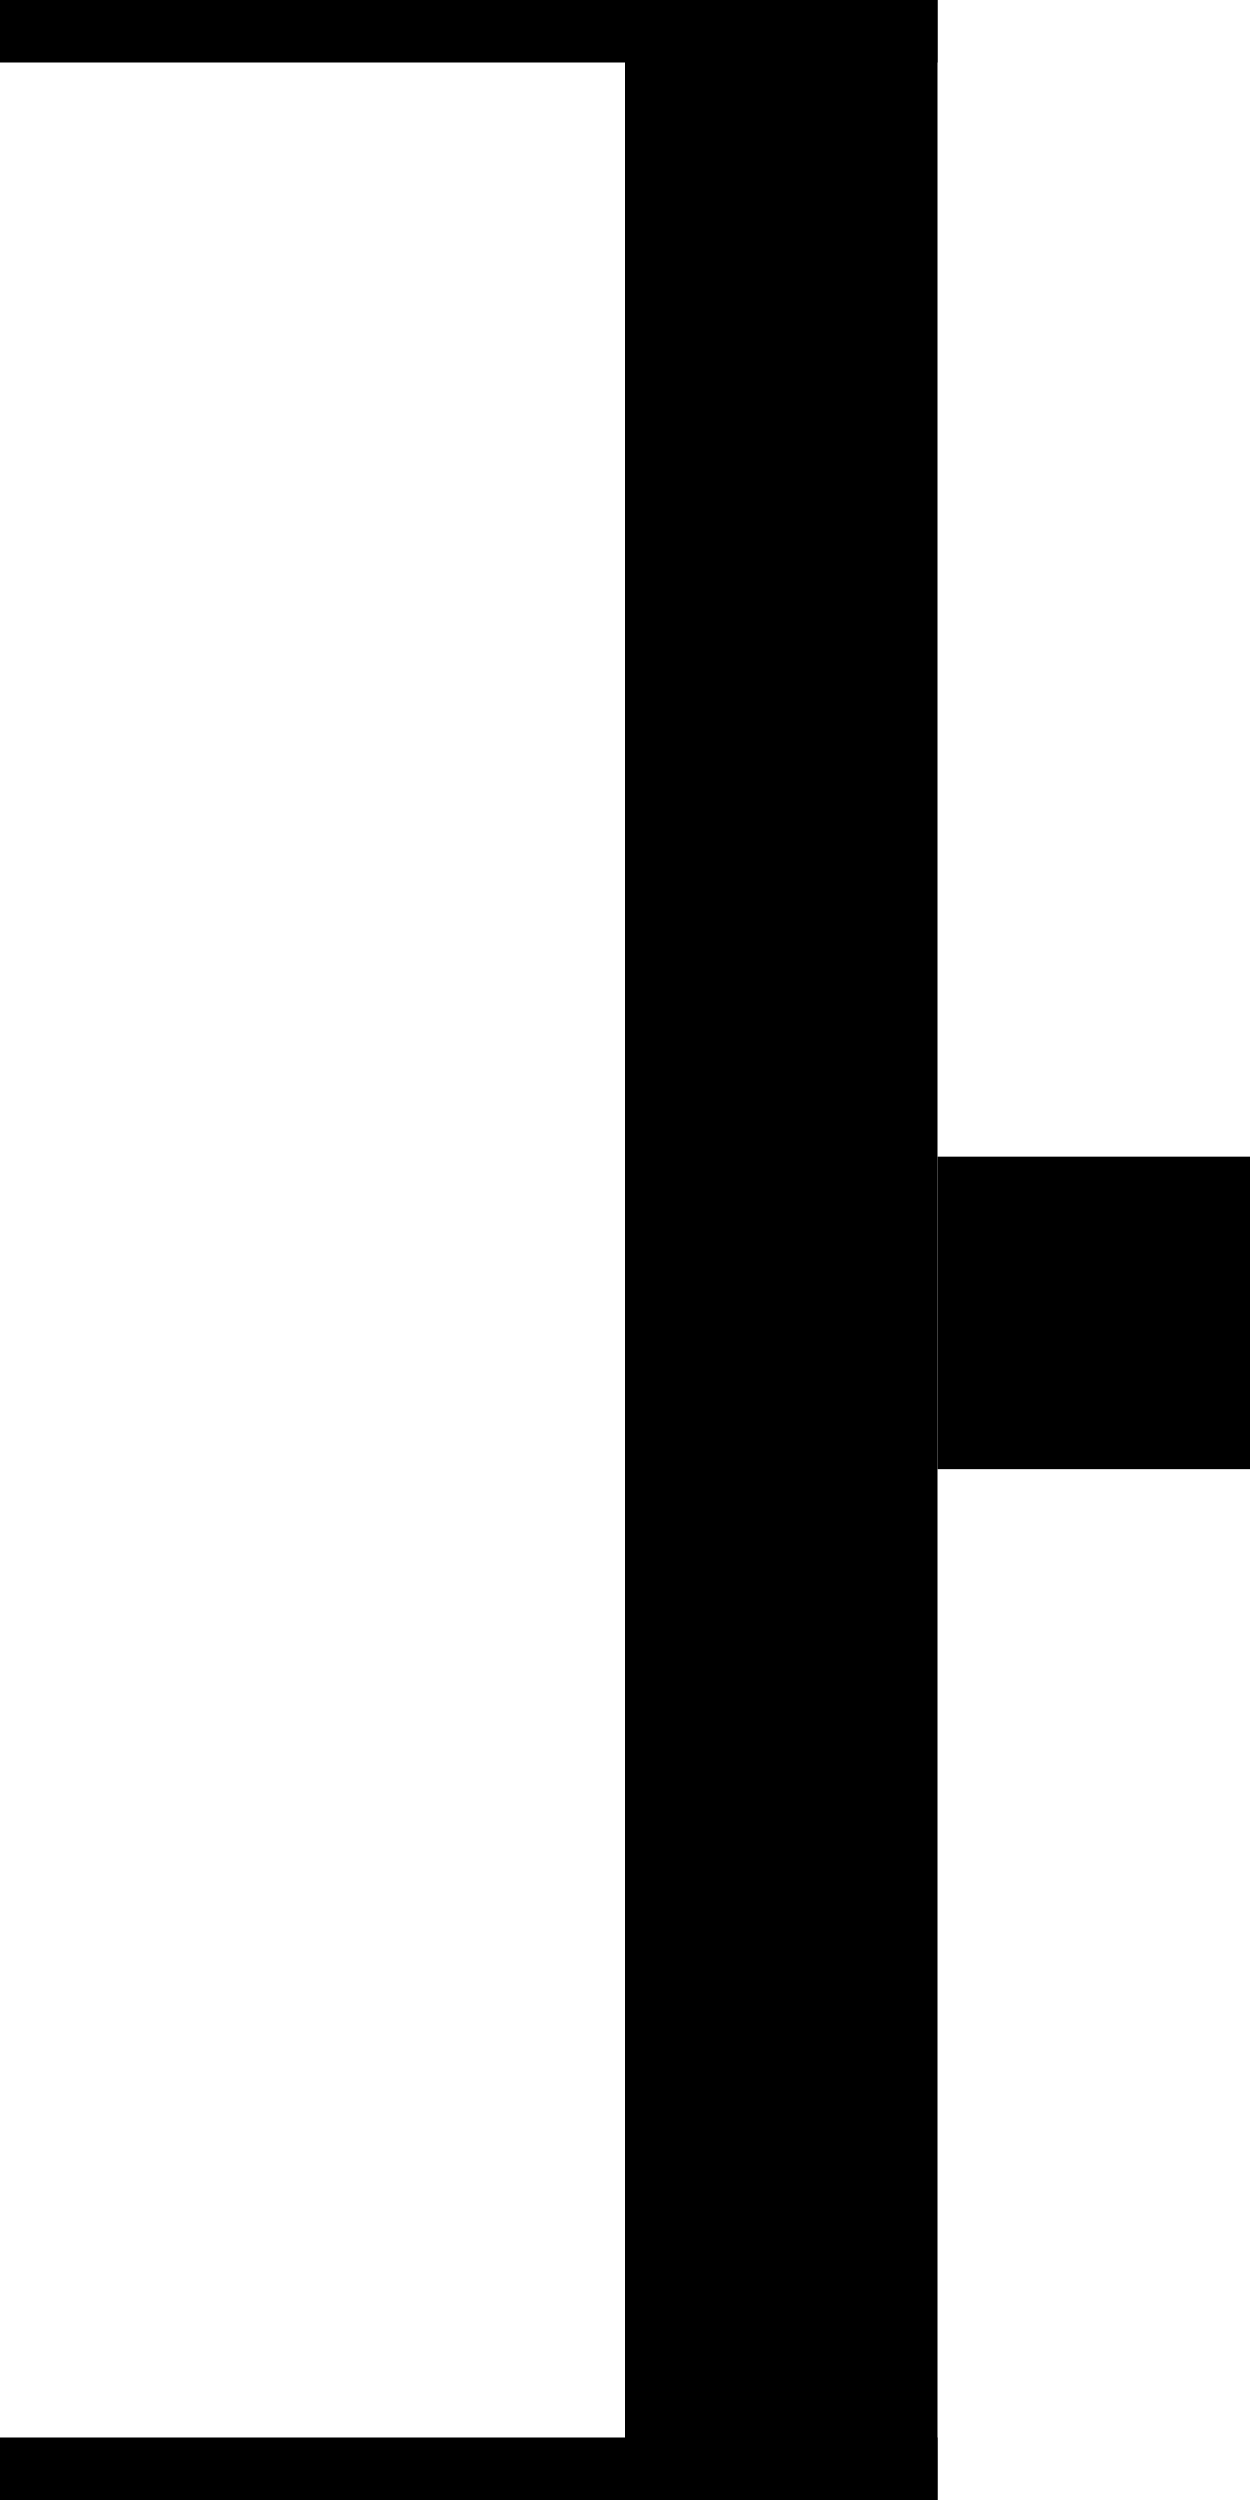
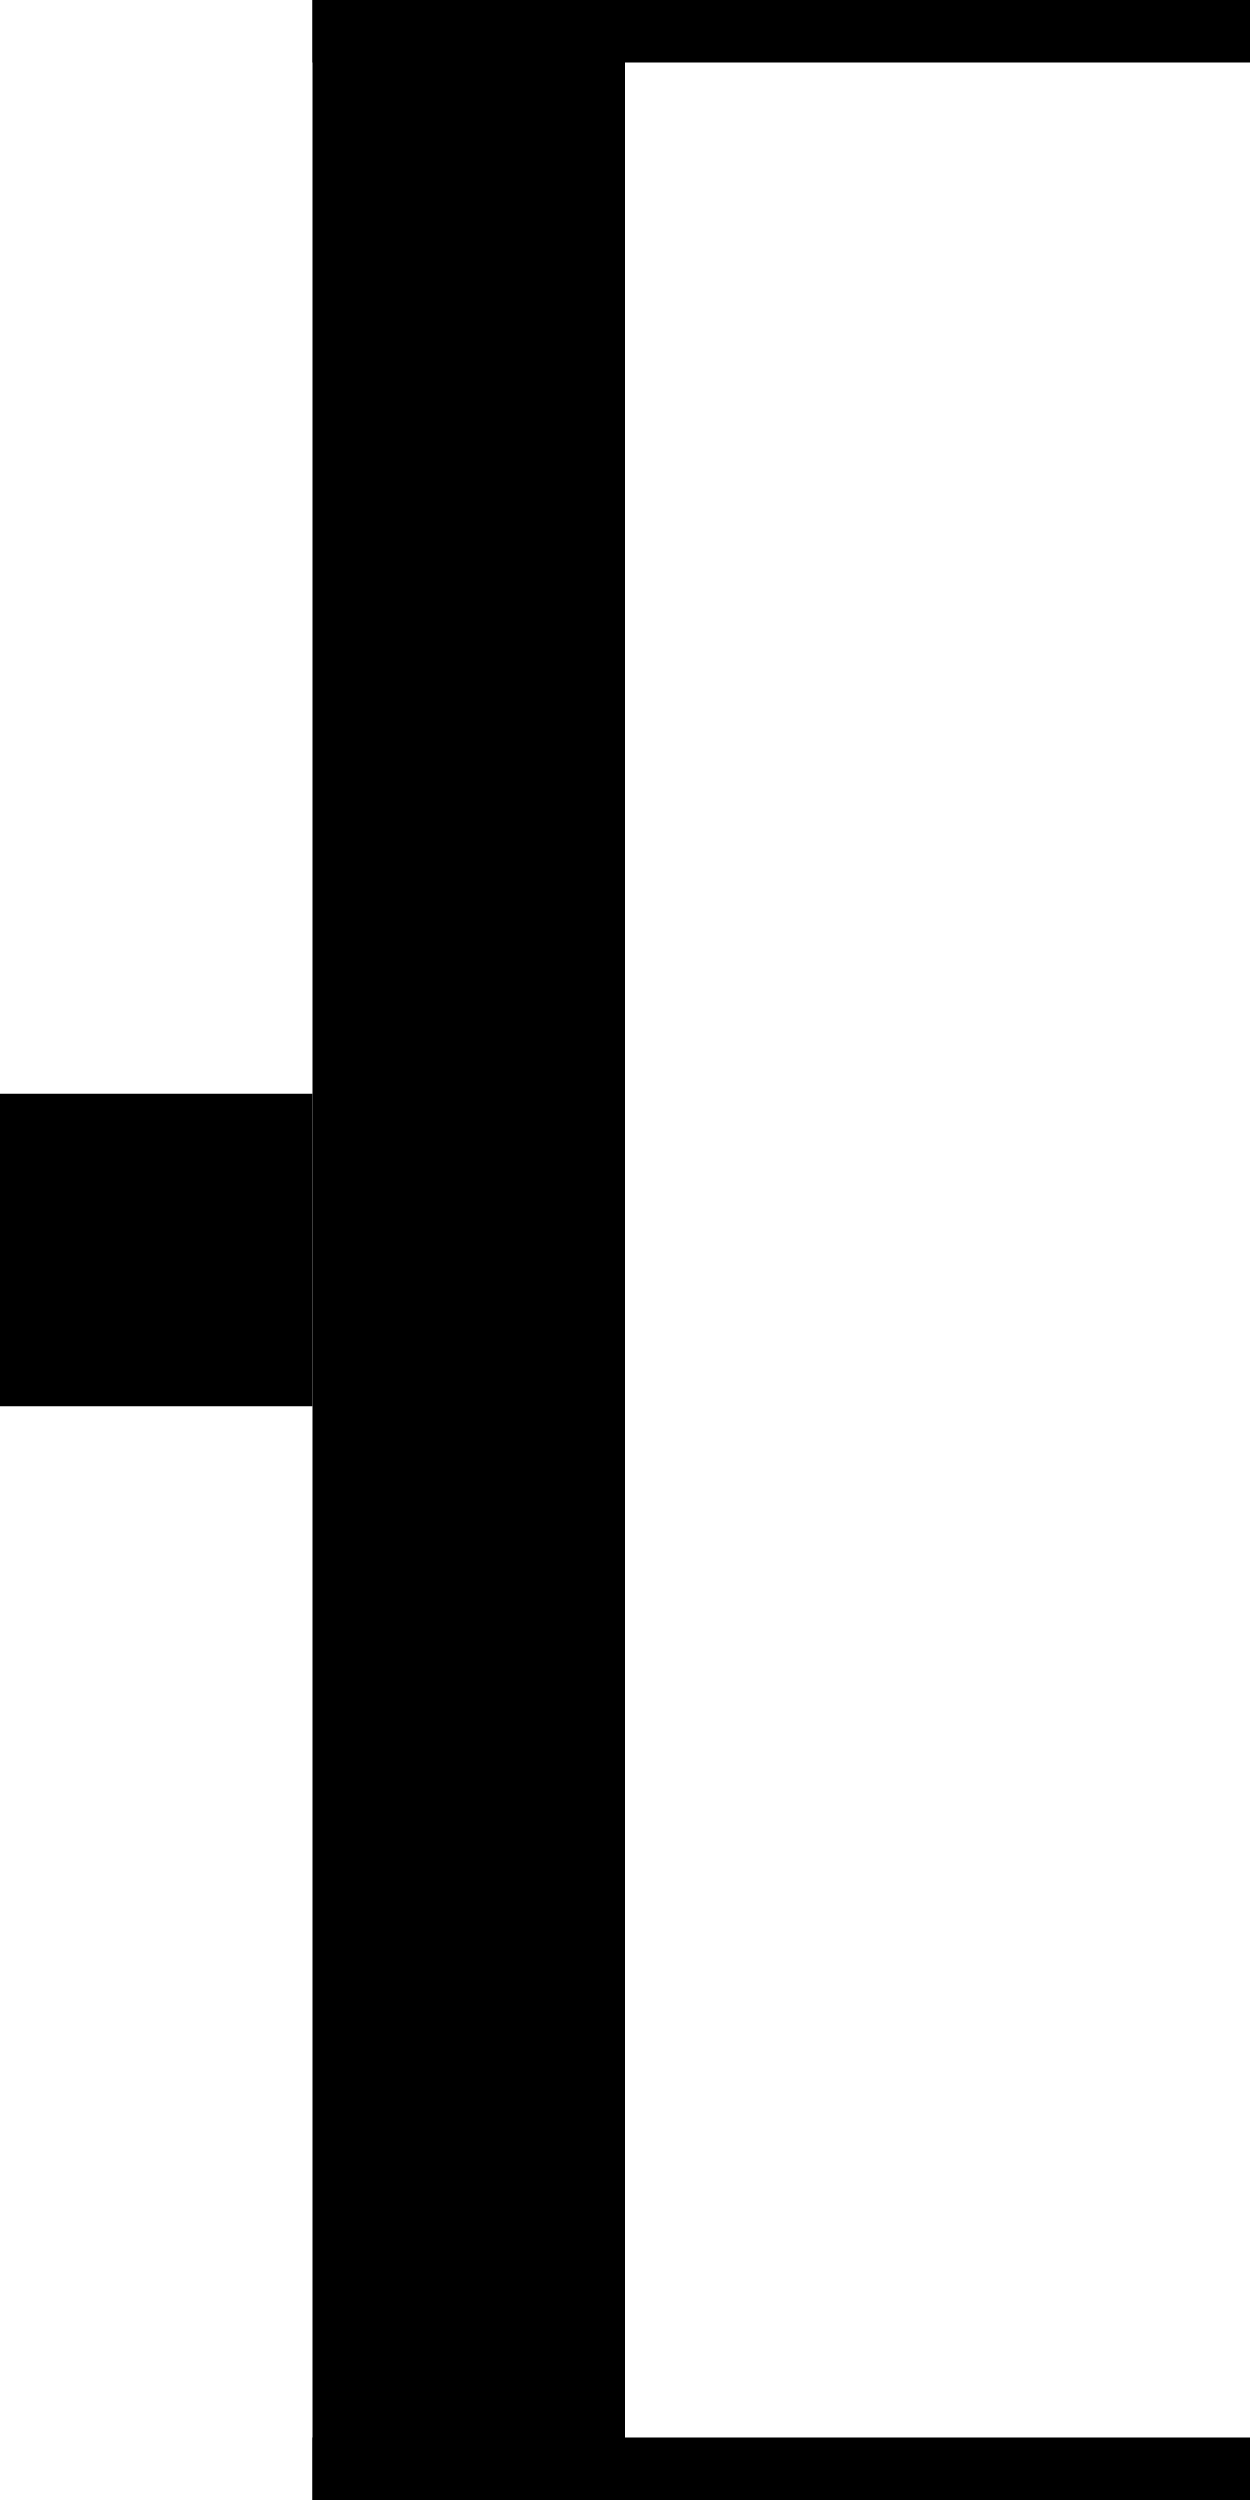
<svg xmlns="http://www.w3.org/2000/svg" id="_图层_1" data-name="图层 1" viewBox="0 0 400 800">
  <g>
-     <rect x="200.5" y=".5" width="99" height="799" />
-     <path d="M299,1v798h-98V1h98M300,0h-100v800h100V0h0Z" />
+     <rect x="100.5" y=".5" width="99" height="799" />
+     <path d="M199,1v798h-98V1h98M200,0h-100v800h100V0h0Z" />
  </g>
  <g>
-     <rect x=".5" y="780.5" width="299" height="19" />
-     <path d="M299,781v18H1v-18h298M300,780H0v20h300v-20h0Z" />
+     <rect x="100.5" y=".5" width="299" height="19" />
+     <path d="M399,1v18H101V1h298M400,0H100v20h300V0h0Z" />
  </g>
  <g>
-     <rect x=".5" y=".5" width="299" height="19" />
-     <path d="M299,1v18H1V1h298M300,0H0v20h300V0h0Z" />
+     <rect x="100.5" y="780.5" width="299" height="19" />
+     <path d="M399,781v18H101v-18h298M400,780H100v20h300v-20h0Z" />
  </g>
  <g>
-     <rect x="300.5" y="370.63" width="99" height="99" />
-     <path d="M399,371.13v98h-98v-98h98M400,370.13h-100v100h100v-100h0Z" />
+     <rect x=".5" y="350.5" width="99" height="99" />
+     <path d="M99,351v98H1v-98h98M100,350H0v100h100v-100h0Z" />
  </g>
</svg>
